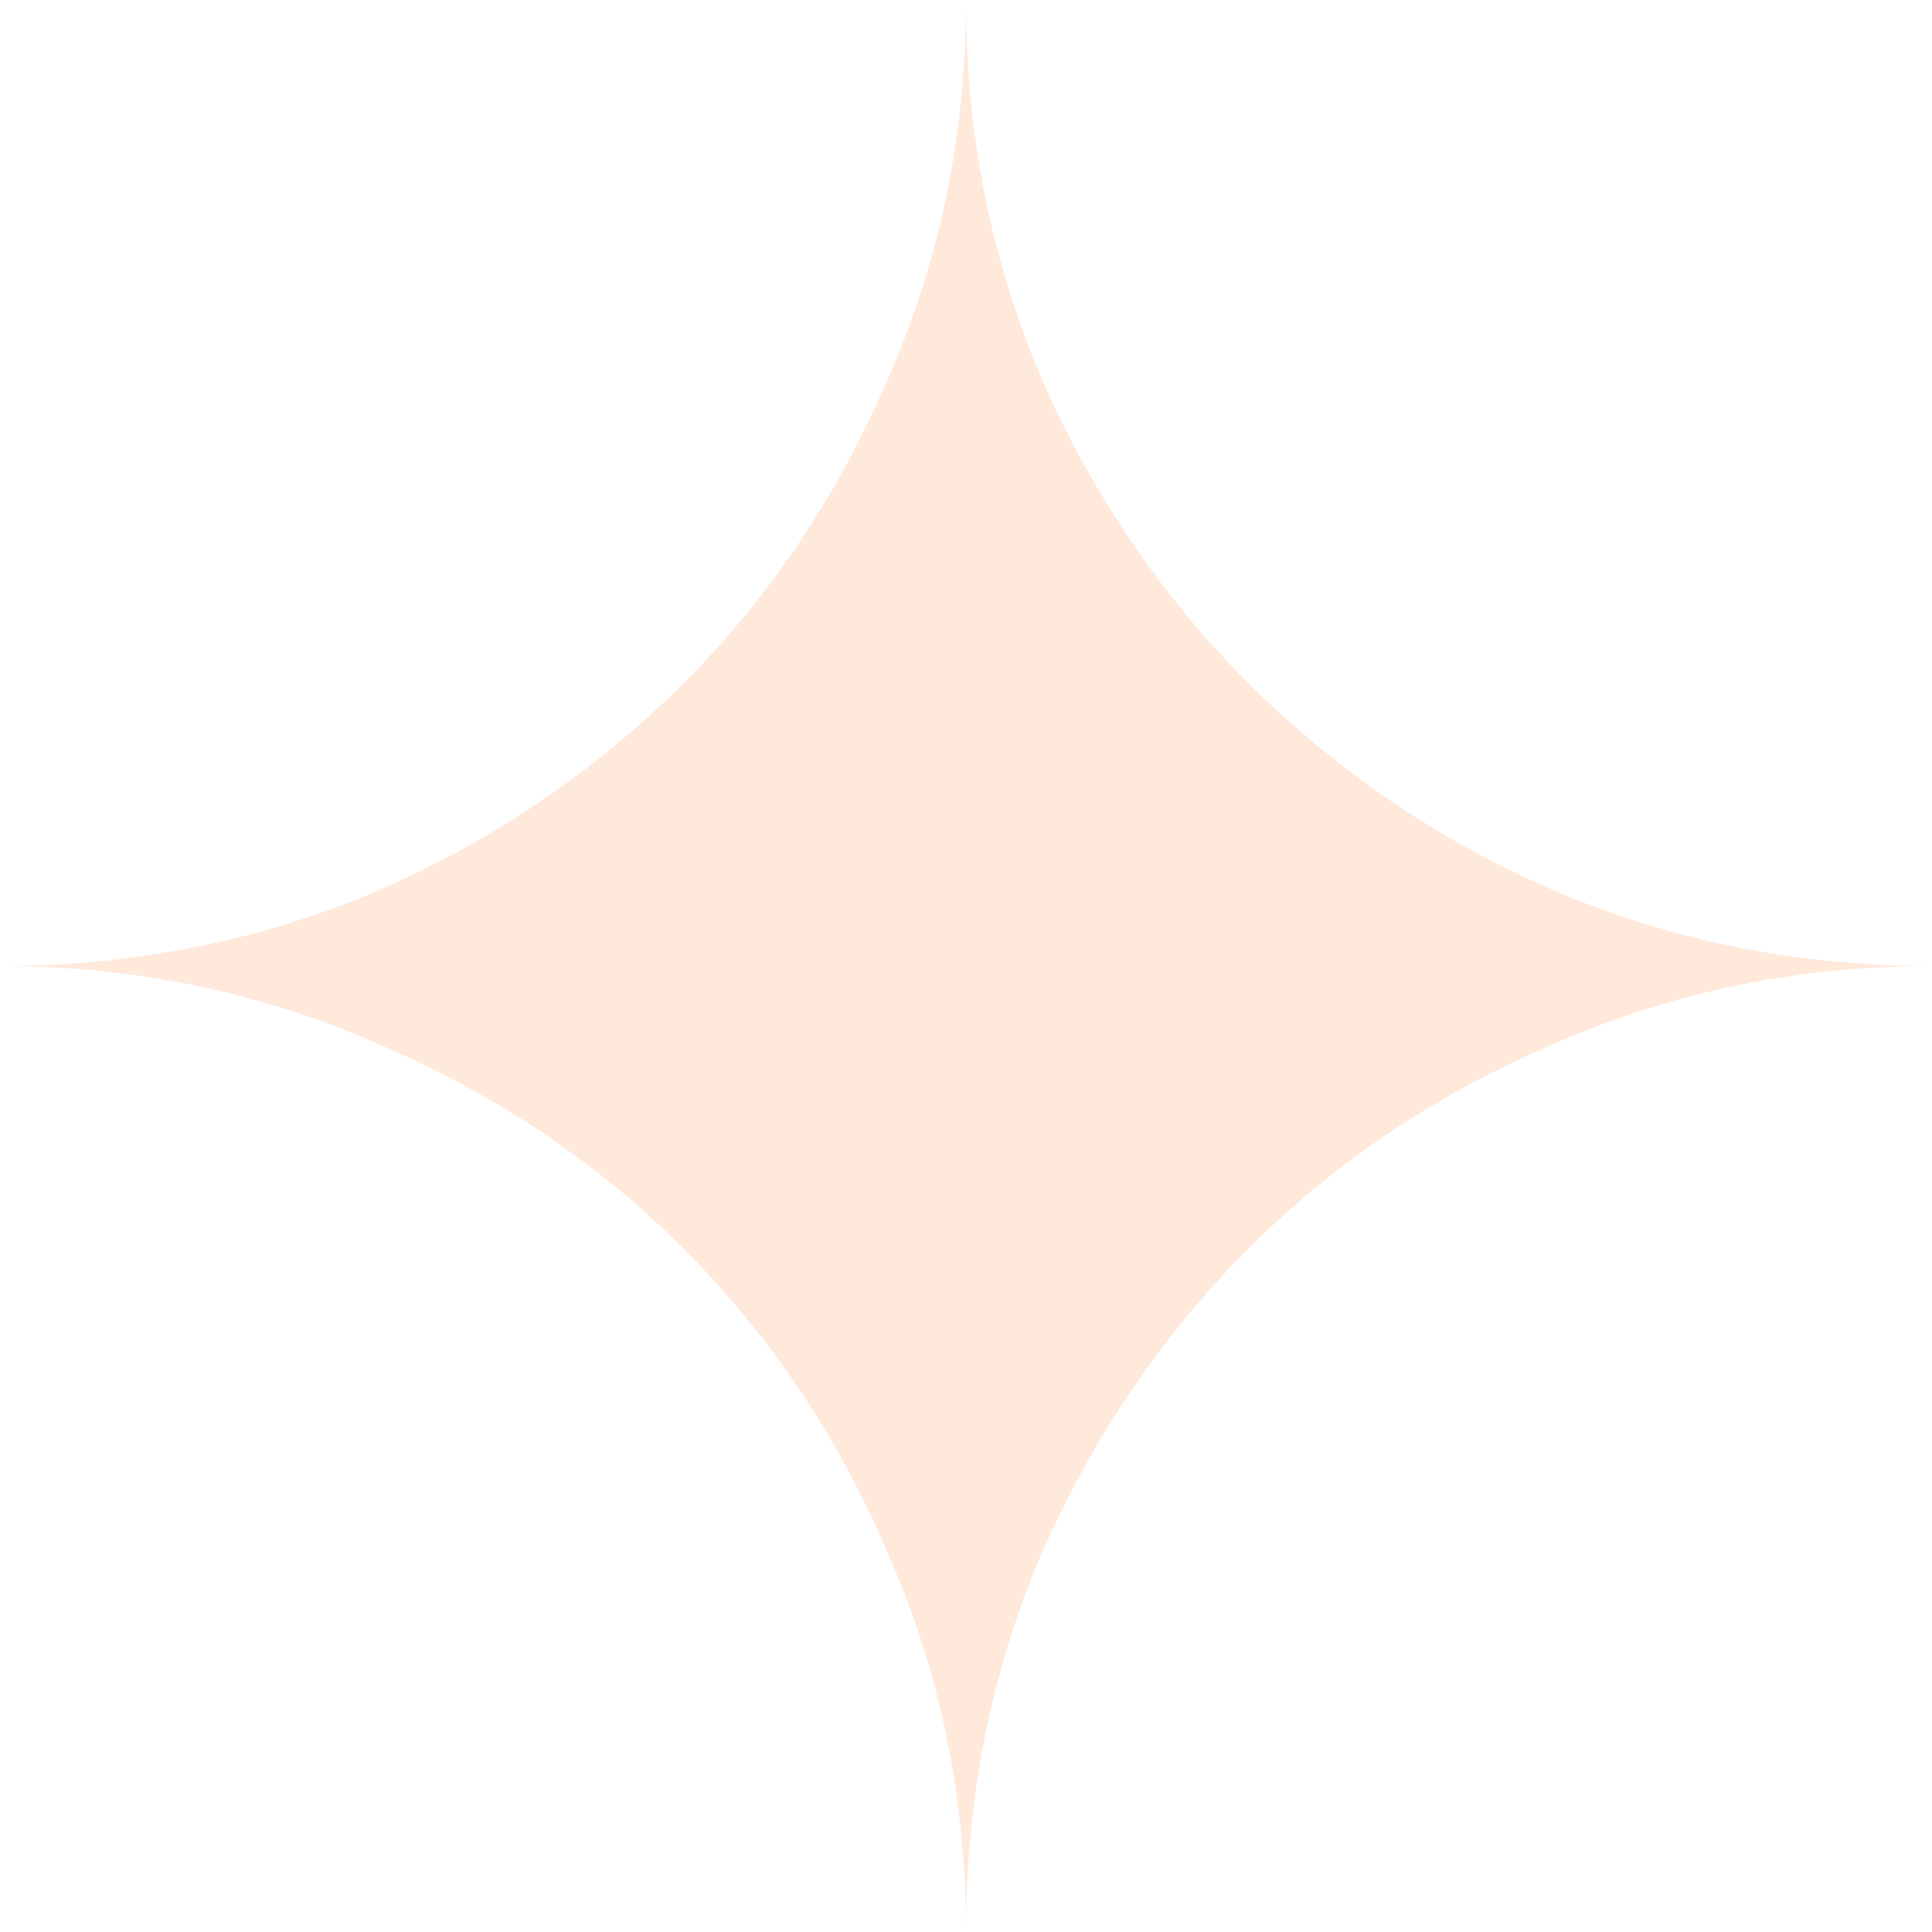
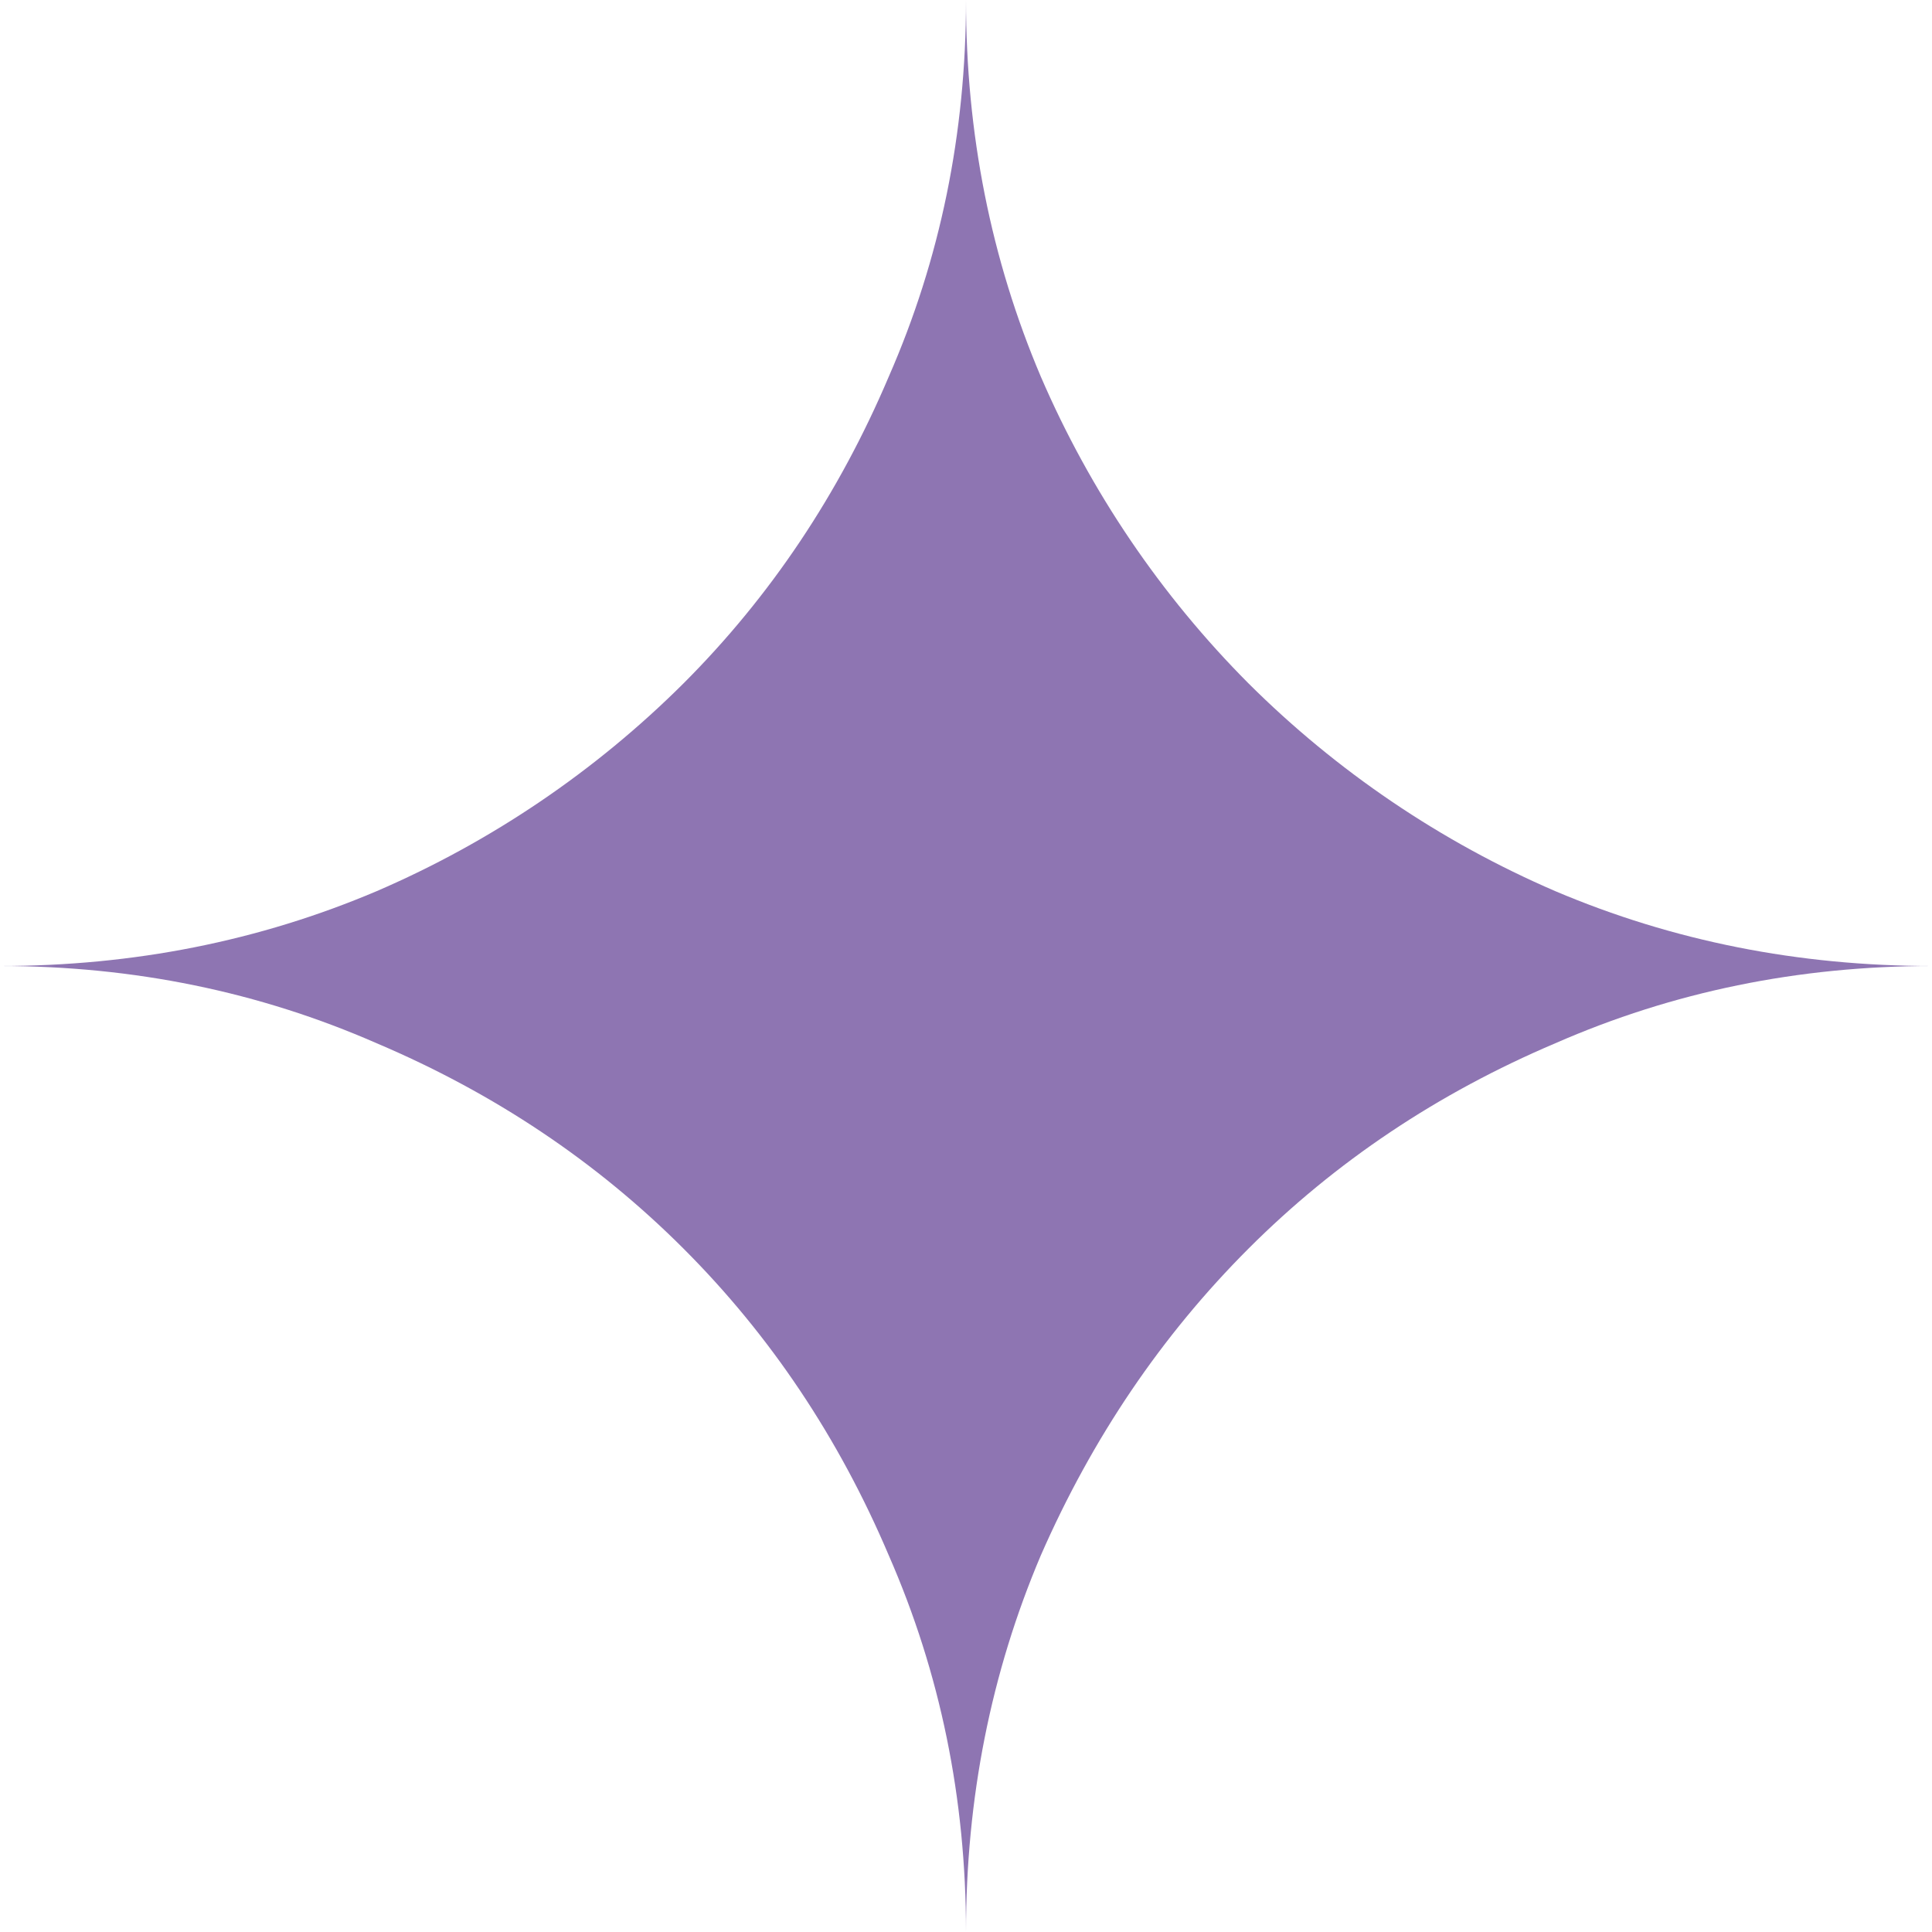
- <svg xmlns="http://www.w3.org/2000/svg" fill="#ffe9db" role="img" viewBox="0 0 24 24">
+ <svg xmlns="http://www.w3.org/2000/svg" width="256" height="256" fill="#8E75B2" role="img" viewBox="0 0 24 24">
  <path d="M11.04 19.32Q12 21.51 12 24q0-2.49.93-4.68.96-2.19 2.58-3.81t3.81-2.55Q21.51 12 24 12q-2.49 0-4.68-.93a12.3 12.3 0 0 1-3.81-2.58 12.3 12.3 0 0 1-2.58-3.81Q12 2.49 12 0q0 2.49-.96 4.68-.93 2.19-2.55 3.81a12.3 12.3 0 0 1-3.81 2.58Q2.49 12 0 12q2.49 0 4.68.96 2.19.93 3.81 2.55t2.55 3.81" />
</svg>
